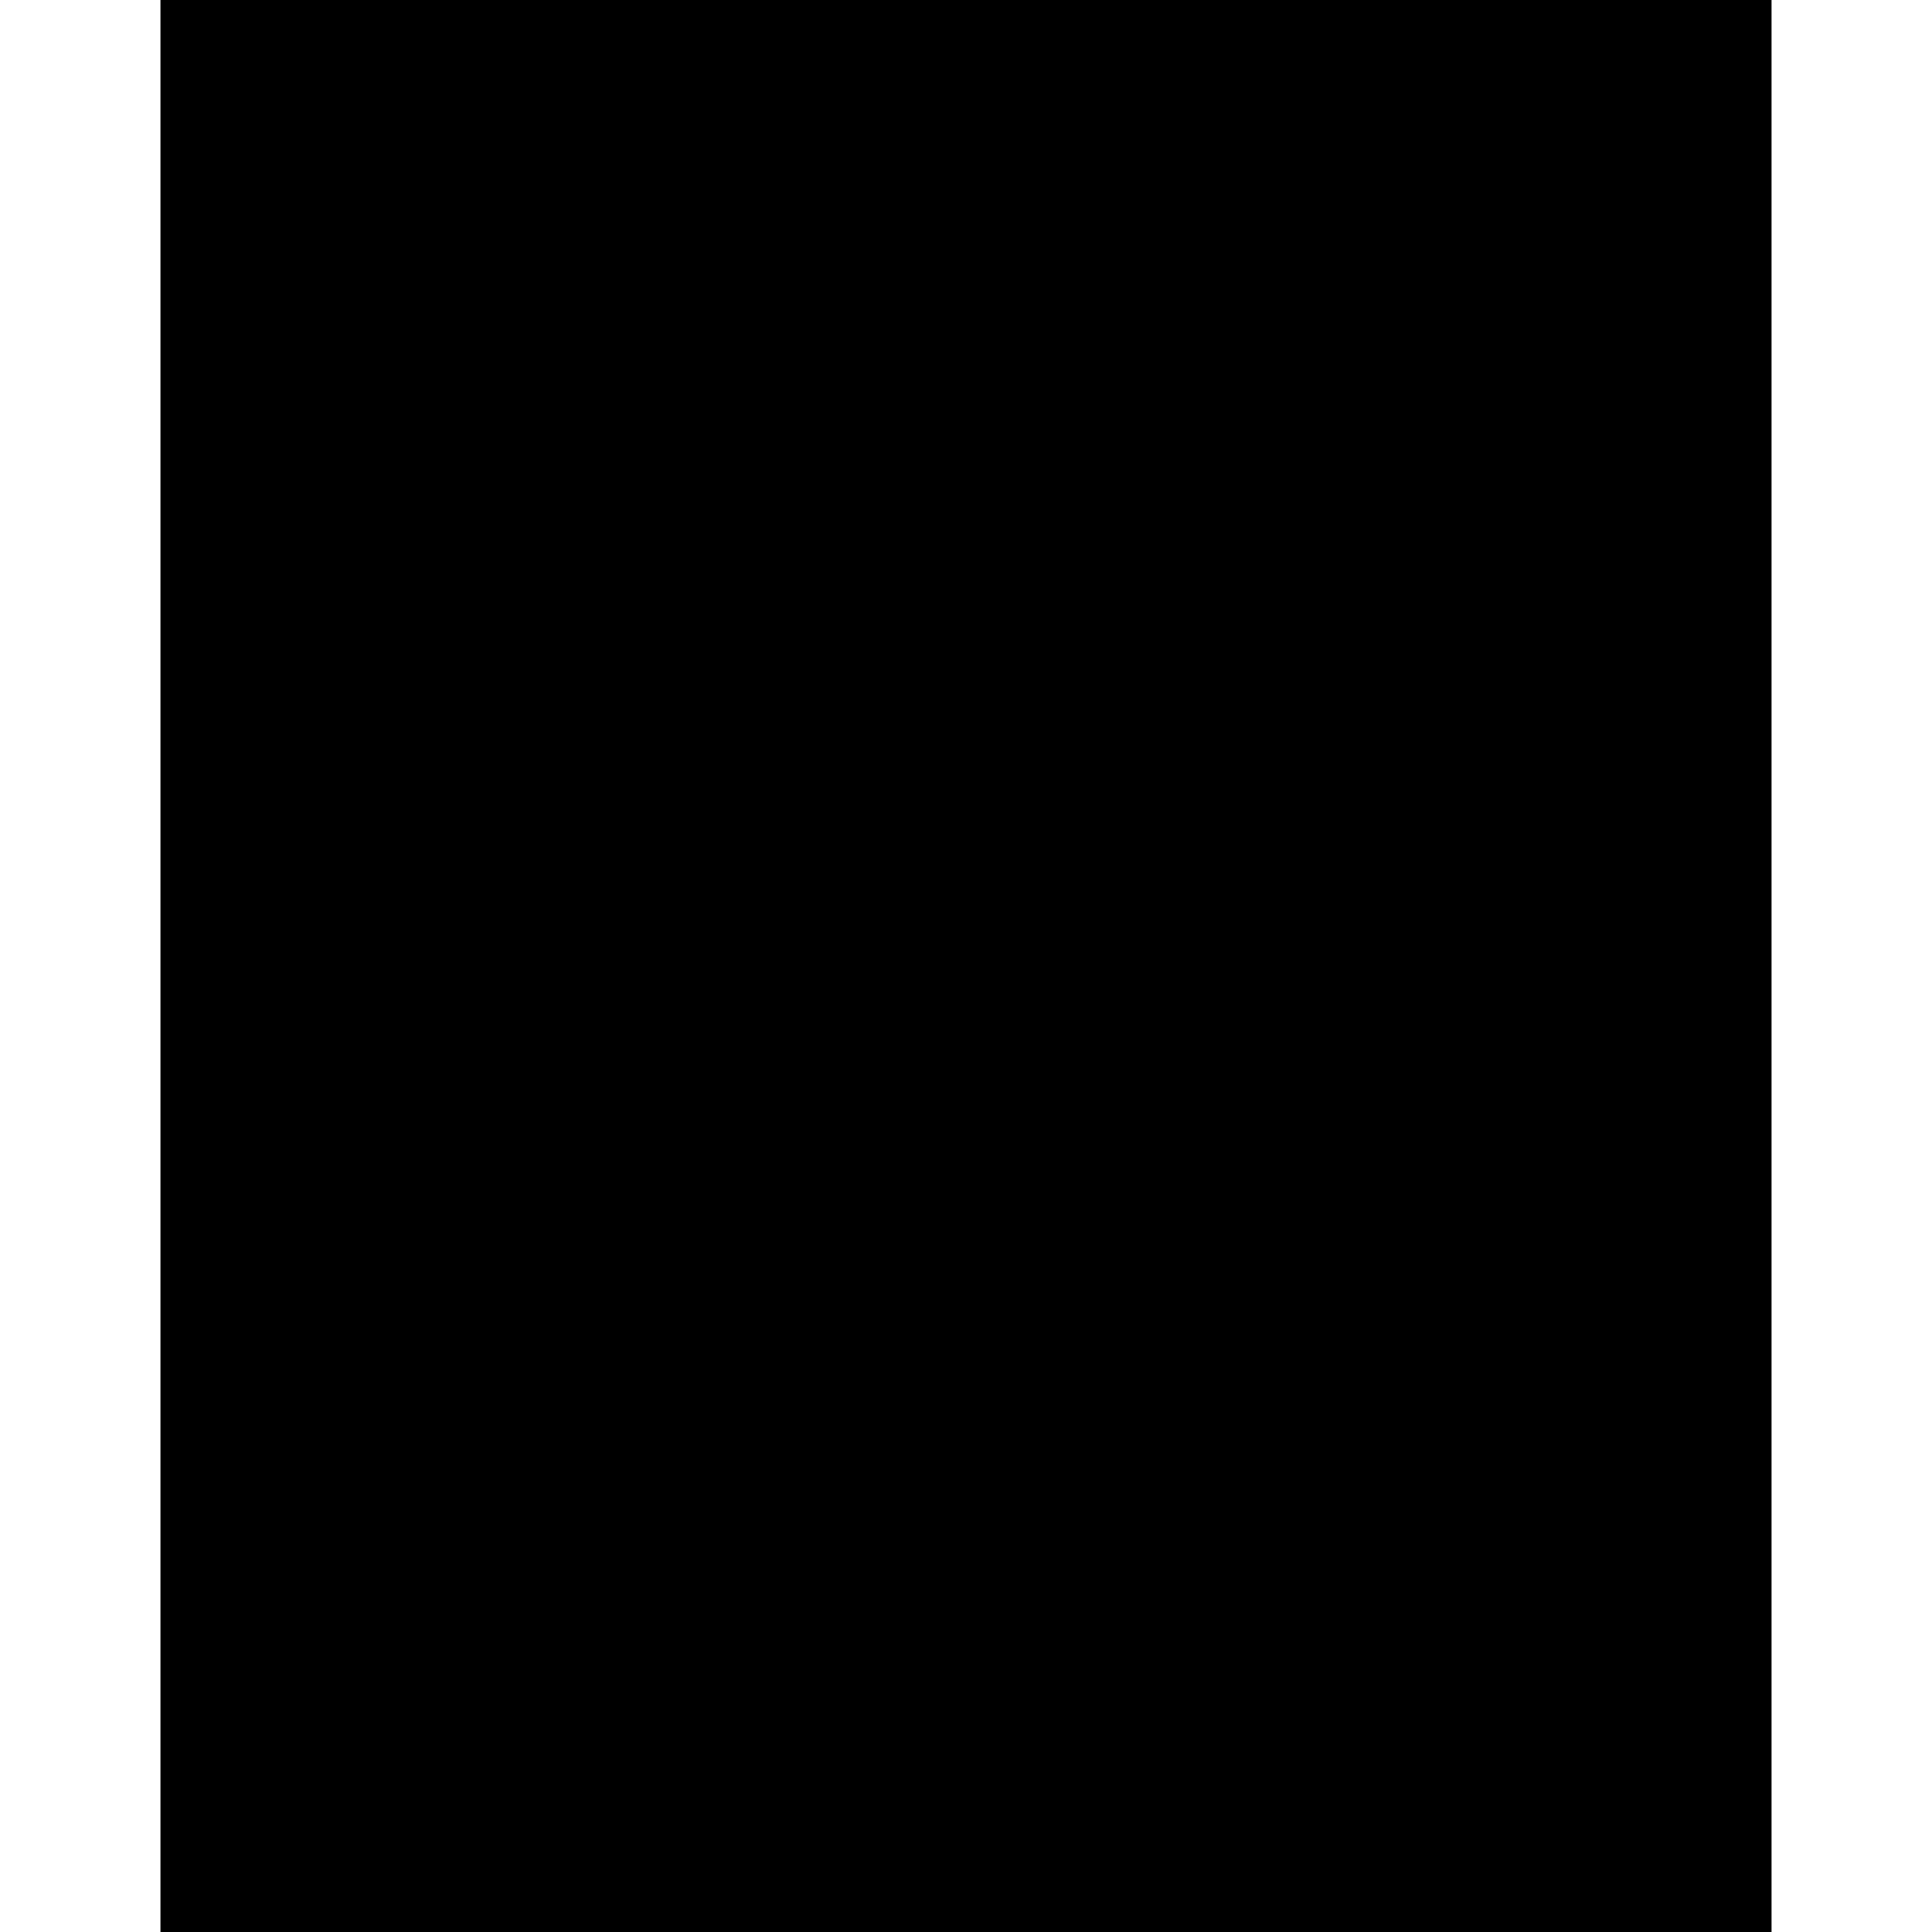
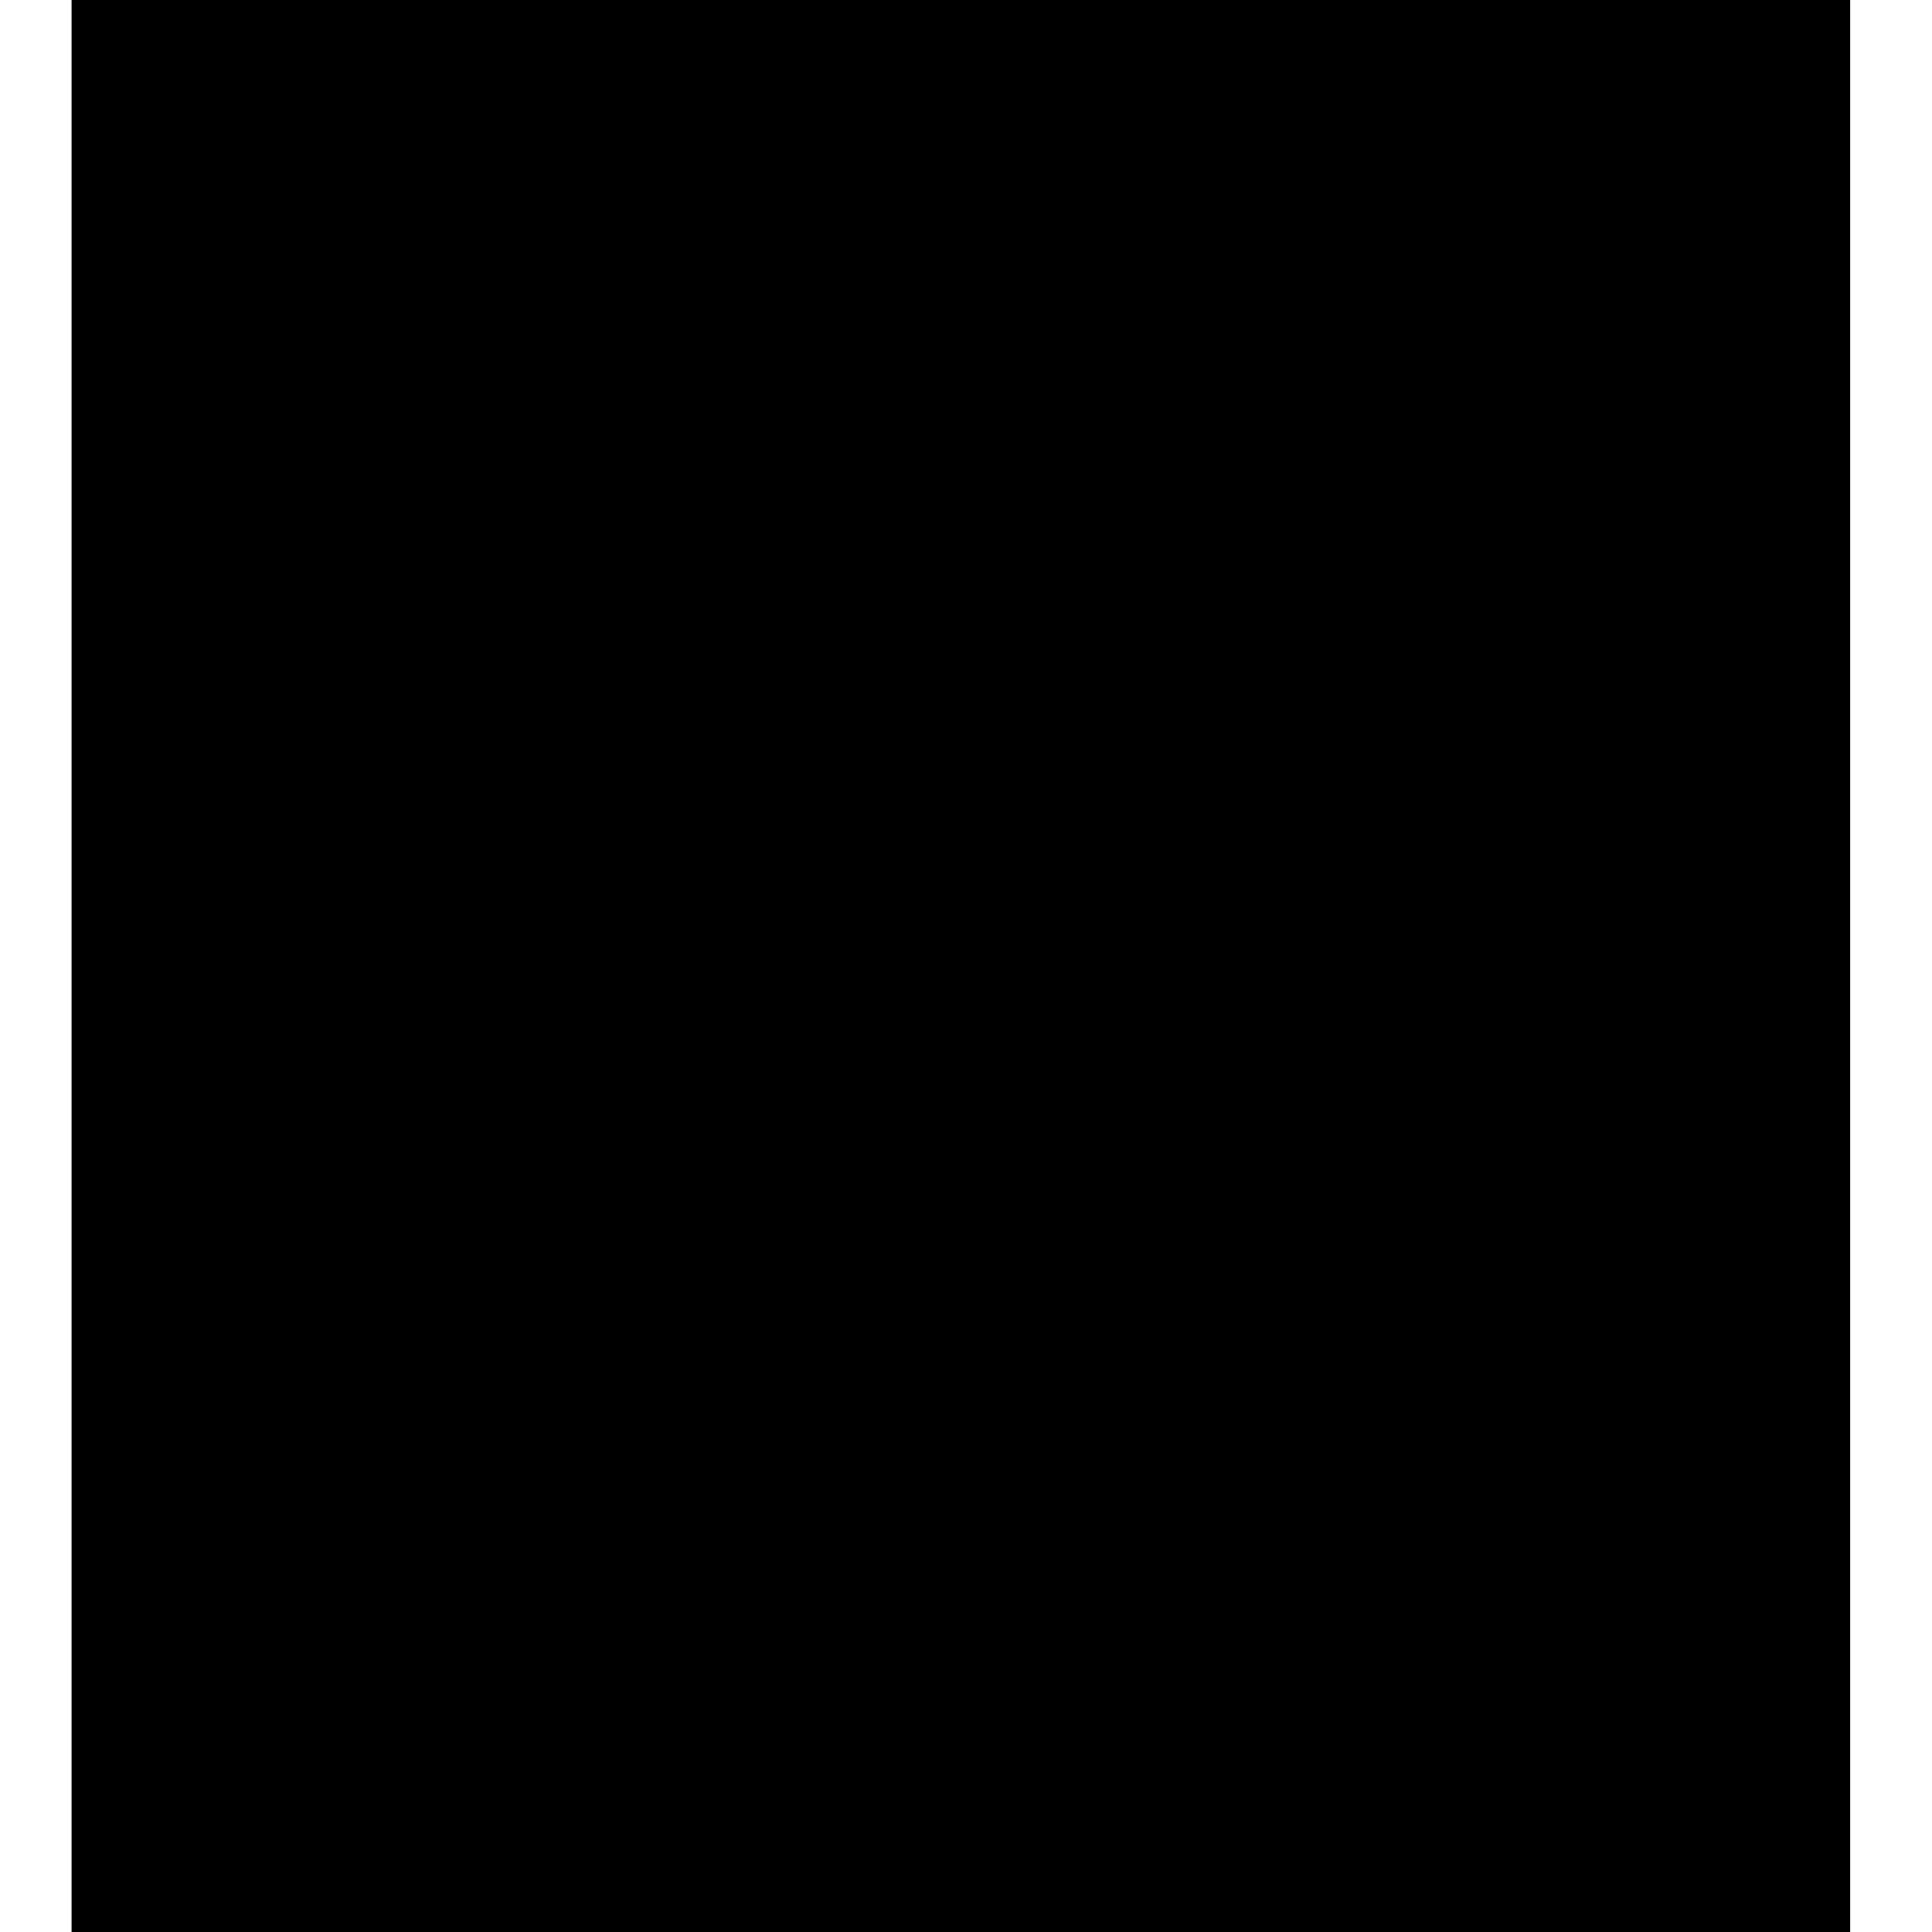
- <svg xmlns="http://www.w3.org/2000/svg" version="1.0" width="602pt" height="602pt" viewBox="0 0 602 602" preserveAspectRatio="xMidYMid meet">
-   <g transform="translate(0,602) scale(0.1,-0.1)" fill="#000000" stroke="none">
-     <path d="M500 3010 l0 -3010 2510 0 2510 0 0 3010 0 3010 -2510 0 -2510 0 0 -3010z" />
+ <svg xmlns="http://www.w3.org/2000/svg" version="1.0" width="189pt" height="189pt" viewBox="0 0 189 189" preserveAspectRatio="xMidYMid meet">
+   <g transform="translate(0,189) scale(0.1,-0.1)" fill="#000000" stroke="none">
+     <path d="M70 945 l0 -945 870 0 870 0 0 945 0 945 -870 0 -870 0 0 -945z" />
  </g>
</svg>
